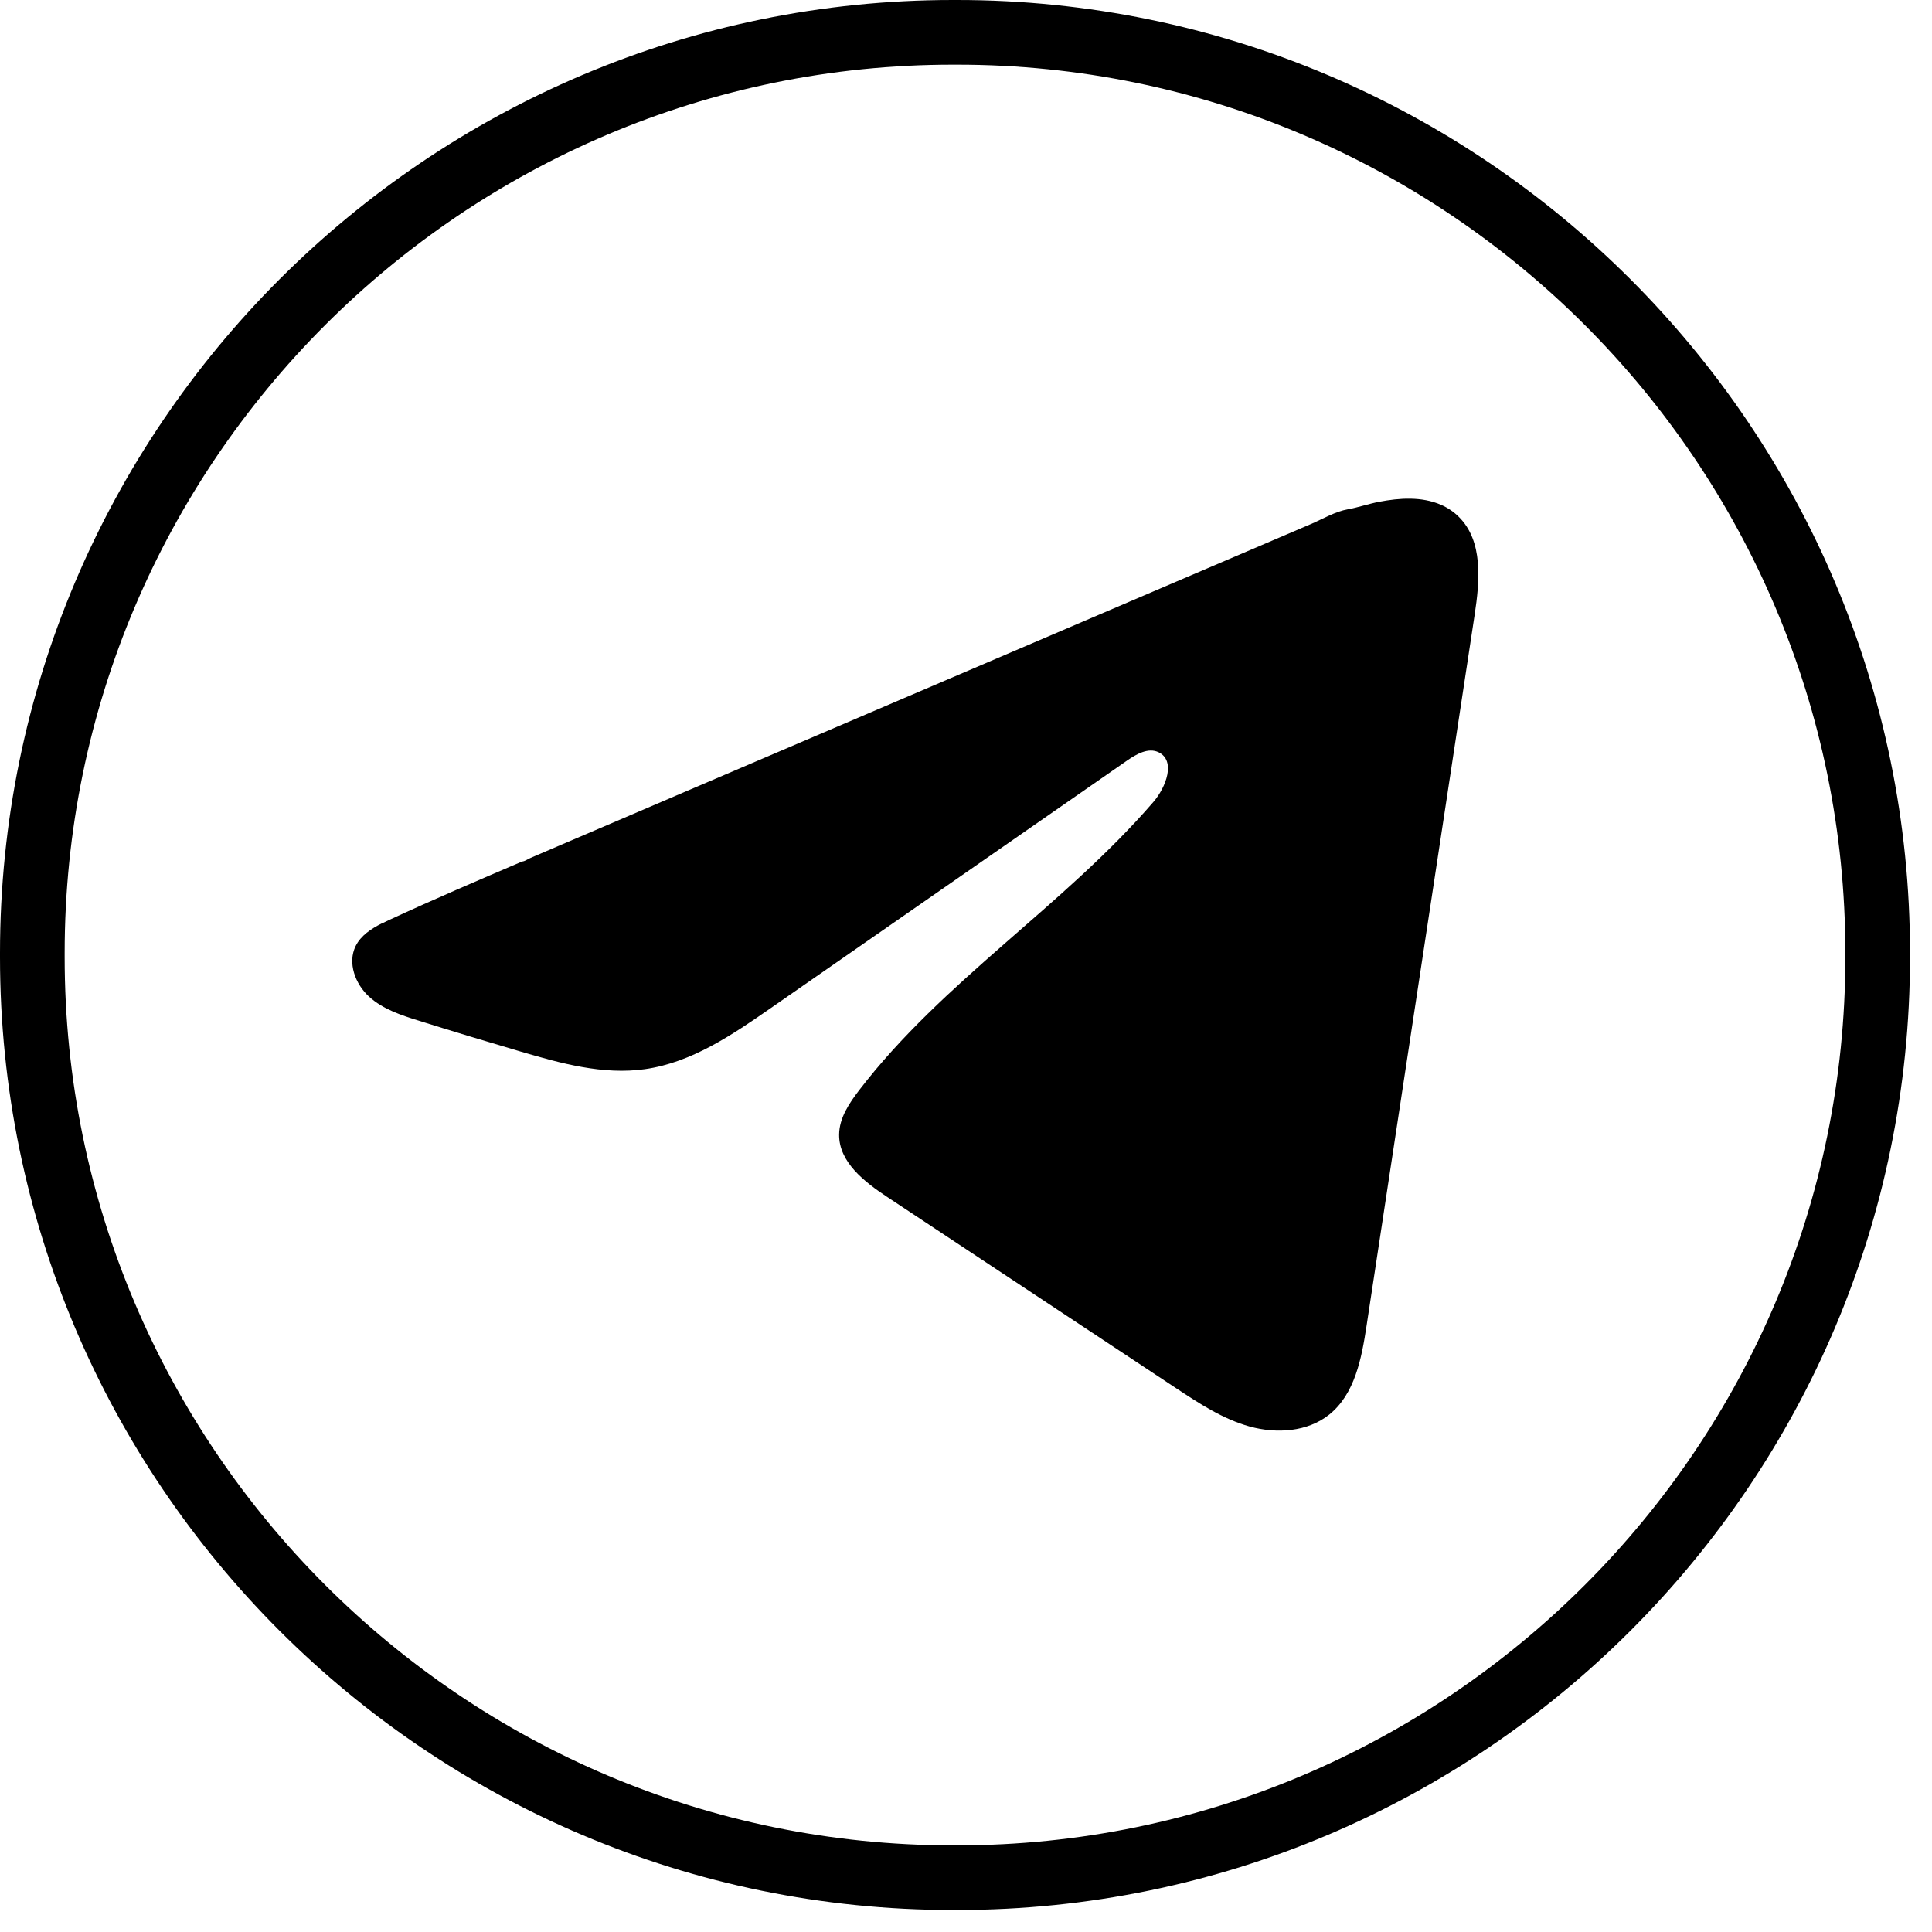
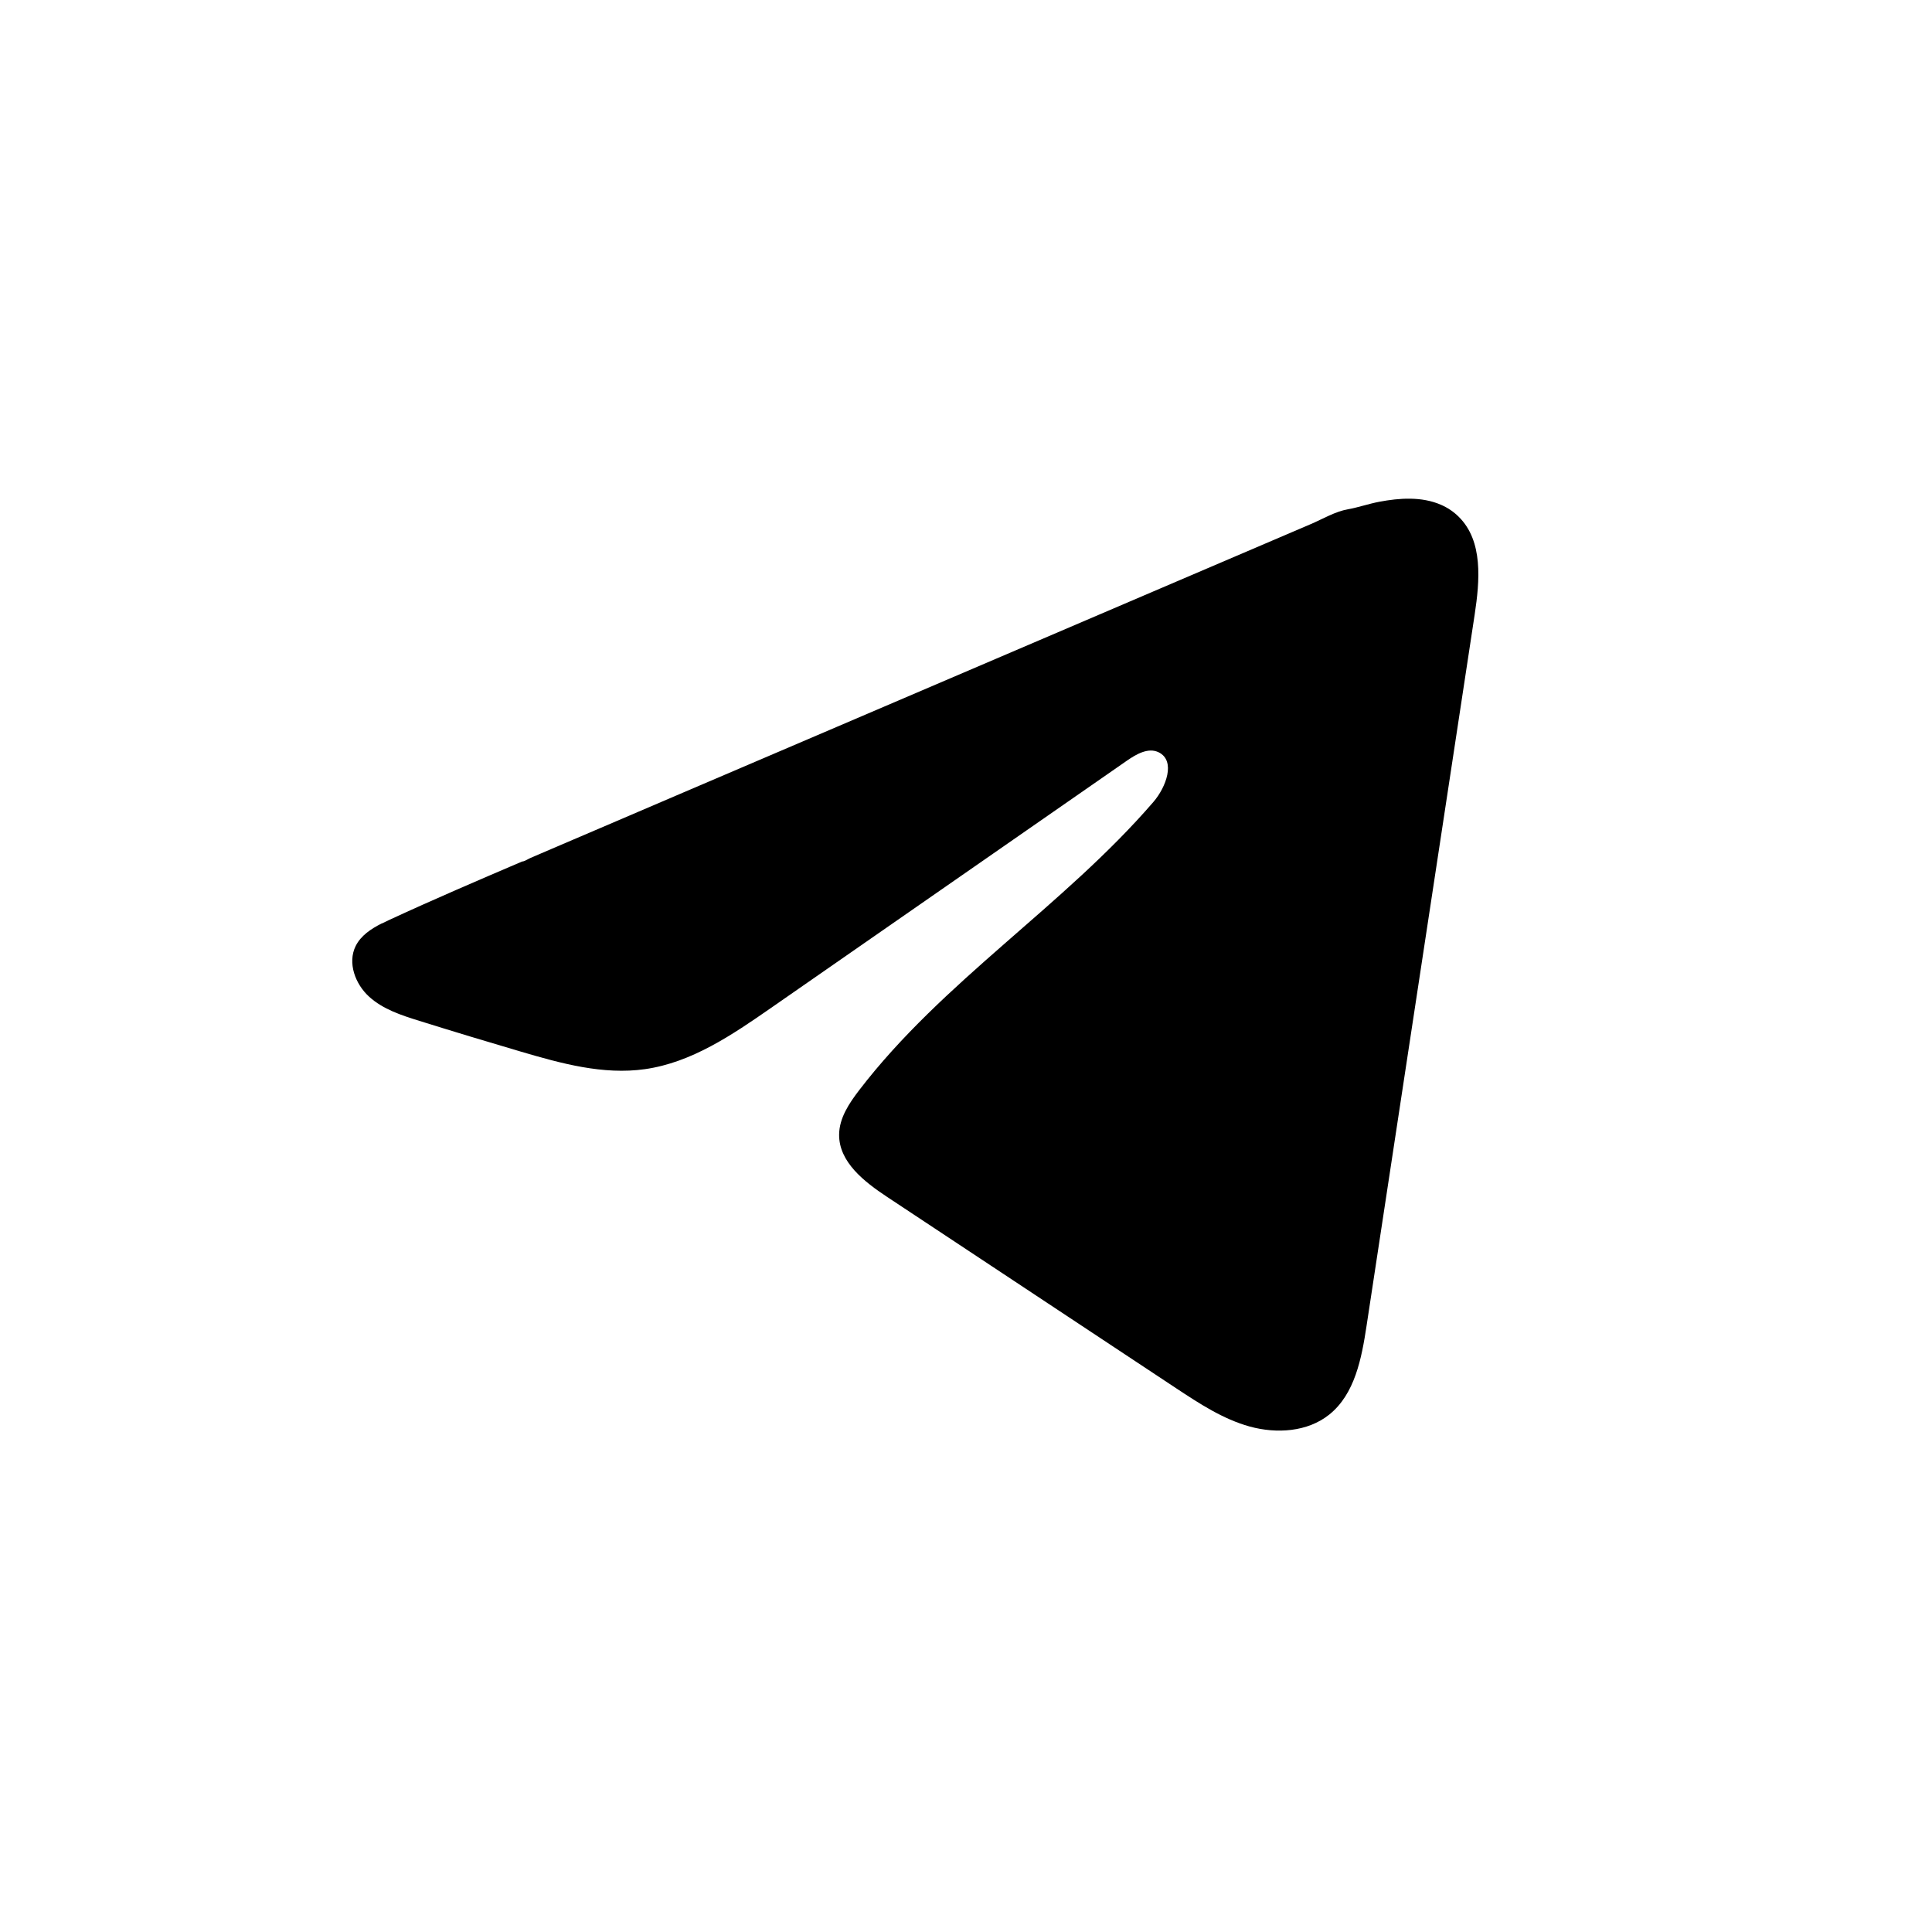
<svg xmlns="http://www.w3.org/2000/svg" width="58" height="58" viewBox="0 0 58 58" fill="none">
-   <path d="M28.733 57.34H28.607C12.833 57.34 0 44.507 0 28.733V28.607C0 12.833 12.833 0 28.607 0H28.733C44.507 0 57.34 12.833 57.34 28.607V28.733C57.34 44.507 44.507 57.34 28.733 57.34ZM28.607 1.941C13.903 1.941 1.941 13.903 1.941 28.607V28.733C1.941 43.437 13.903 55.399 28.607 55.399H28.733C43.437 55.399 55.399 43.437 55.399 28.733V28.607C55.399 13.903 43.437 1.941 28.733 1.941H28.607Z" fill="currentColor" />
  <path d="M11.463 27.724C11.54 27.685 11.618 27.648 11.694 27.613C13.01 27.004 14.343 26.433 15.675 25.863C15.746 25.863 15.867 25.779 15.935 25.752C16.038 25.707 16.14 25.665 16.243 25.62C16.441 25.535 16.639 25.451 16.835 25.366C17.231 25.197 17.625 25.028 18.021 24.859C18.811 24.521 19.601 24.184 20.391 23.844C21.971 23.169 23.553 22.491 25.133 21.816C26.712 21.14 28.294 20.463 29.874 19.788C31.454 19.112 33.036 18.435 34.616 17.759C36.196 17.084 37.778 16.407 39.358 15.731C39.709 15.58 40.089 15.354 40.466 15.289C40.782 15.232 41.091 15.123 41.409 15.063C42.013 14.949 42.678 14.902 43.257 15.153C43.457 15.24 43.641 15.362 43.794 15.516C44.528 16.241 44.425 17.433 44.27 18.454C43.189 25.569 42.108 32.687 41.025 39.802C40.877 40.778 40.675 41.85 39.905 42.467C39.253 42.989 38.325 43.047 37.519 42.826C36.714 42.603 36.004 42.135 35.307 41.675C32.417 39.761 29.525 37.847 26.635 35.934C25.948 35.48 25.183 34.886 25.191 34.061C25.195 33.564 25.492 33.121 25.794 32.727C28.306 29.451 31.93 27.2 34.626 24.075C35.006 23.634 35.305 22.839 34.783 22.584C34.472 22.433 34.115 22.639 33.832 22.835C30.268 25.309 26.707 27.786 23.143 30.261C21.981 31.068 20.762 31.899 19.36 32.097C18.107 32.275 16.845 31.926 15.632 31.569C14.615 31.27 13.6 30.963 12.589 30.647C12.051 30.48 11.496 30.299 11.081 29.921C10.665 29.543 10.427 28.906 10.677 28.401C10.834 28.085 11.139 27.885 11.459 27.722L11.463 27.724Z" fill="currentColor" />
</svg>
